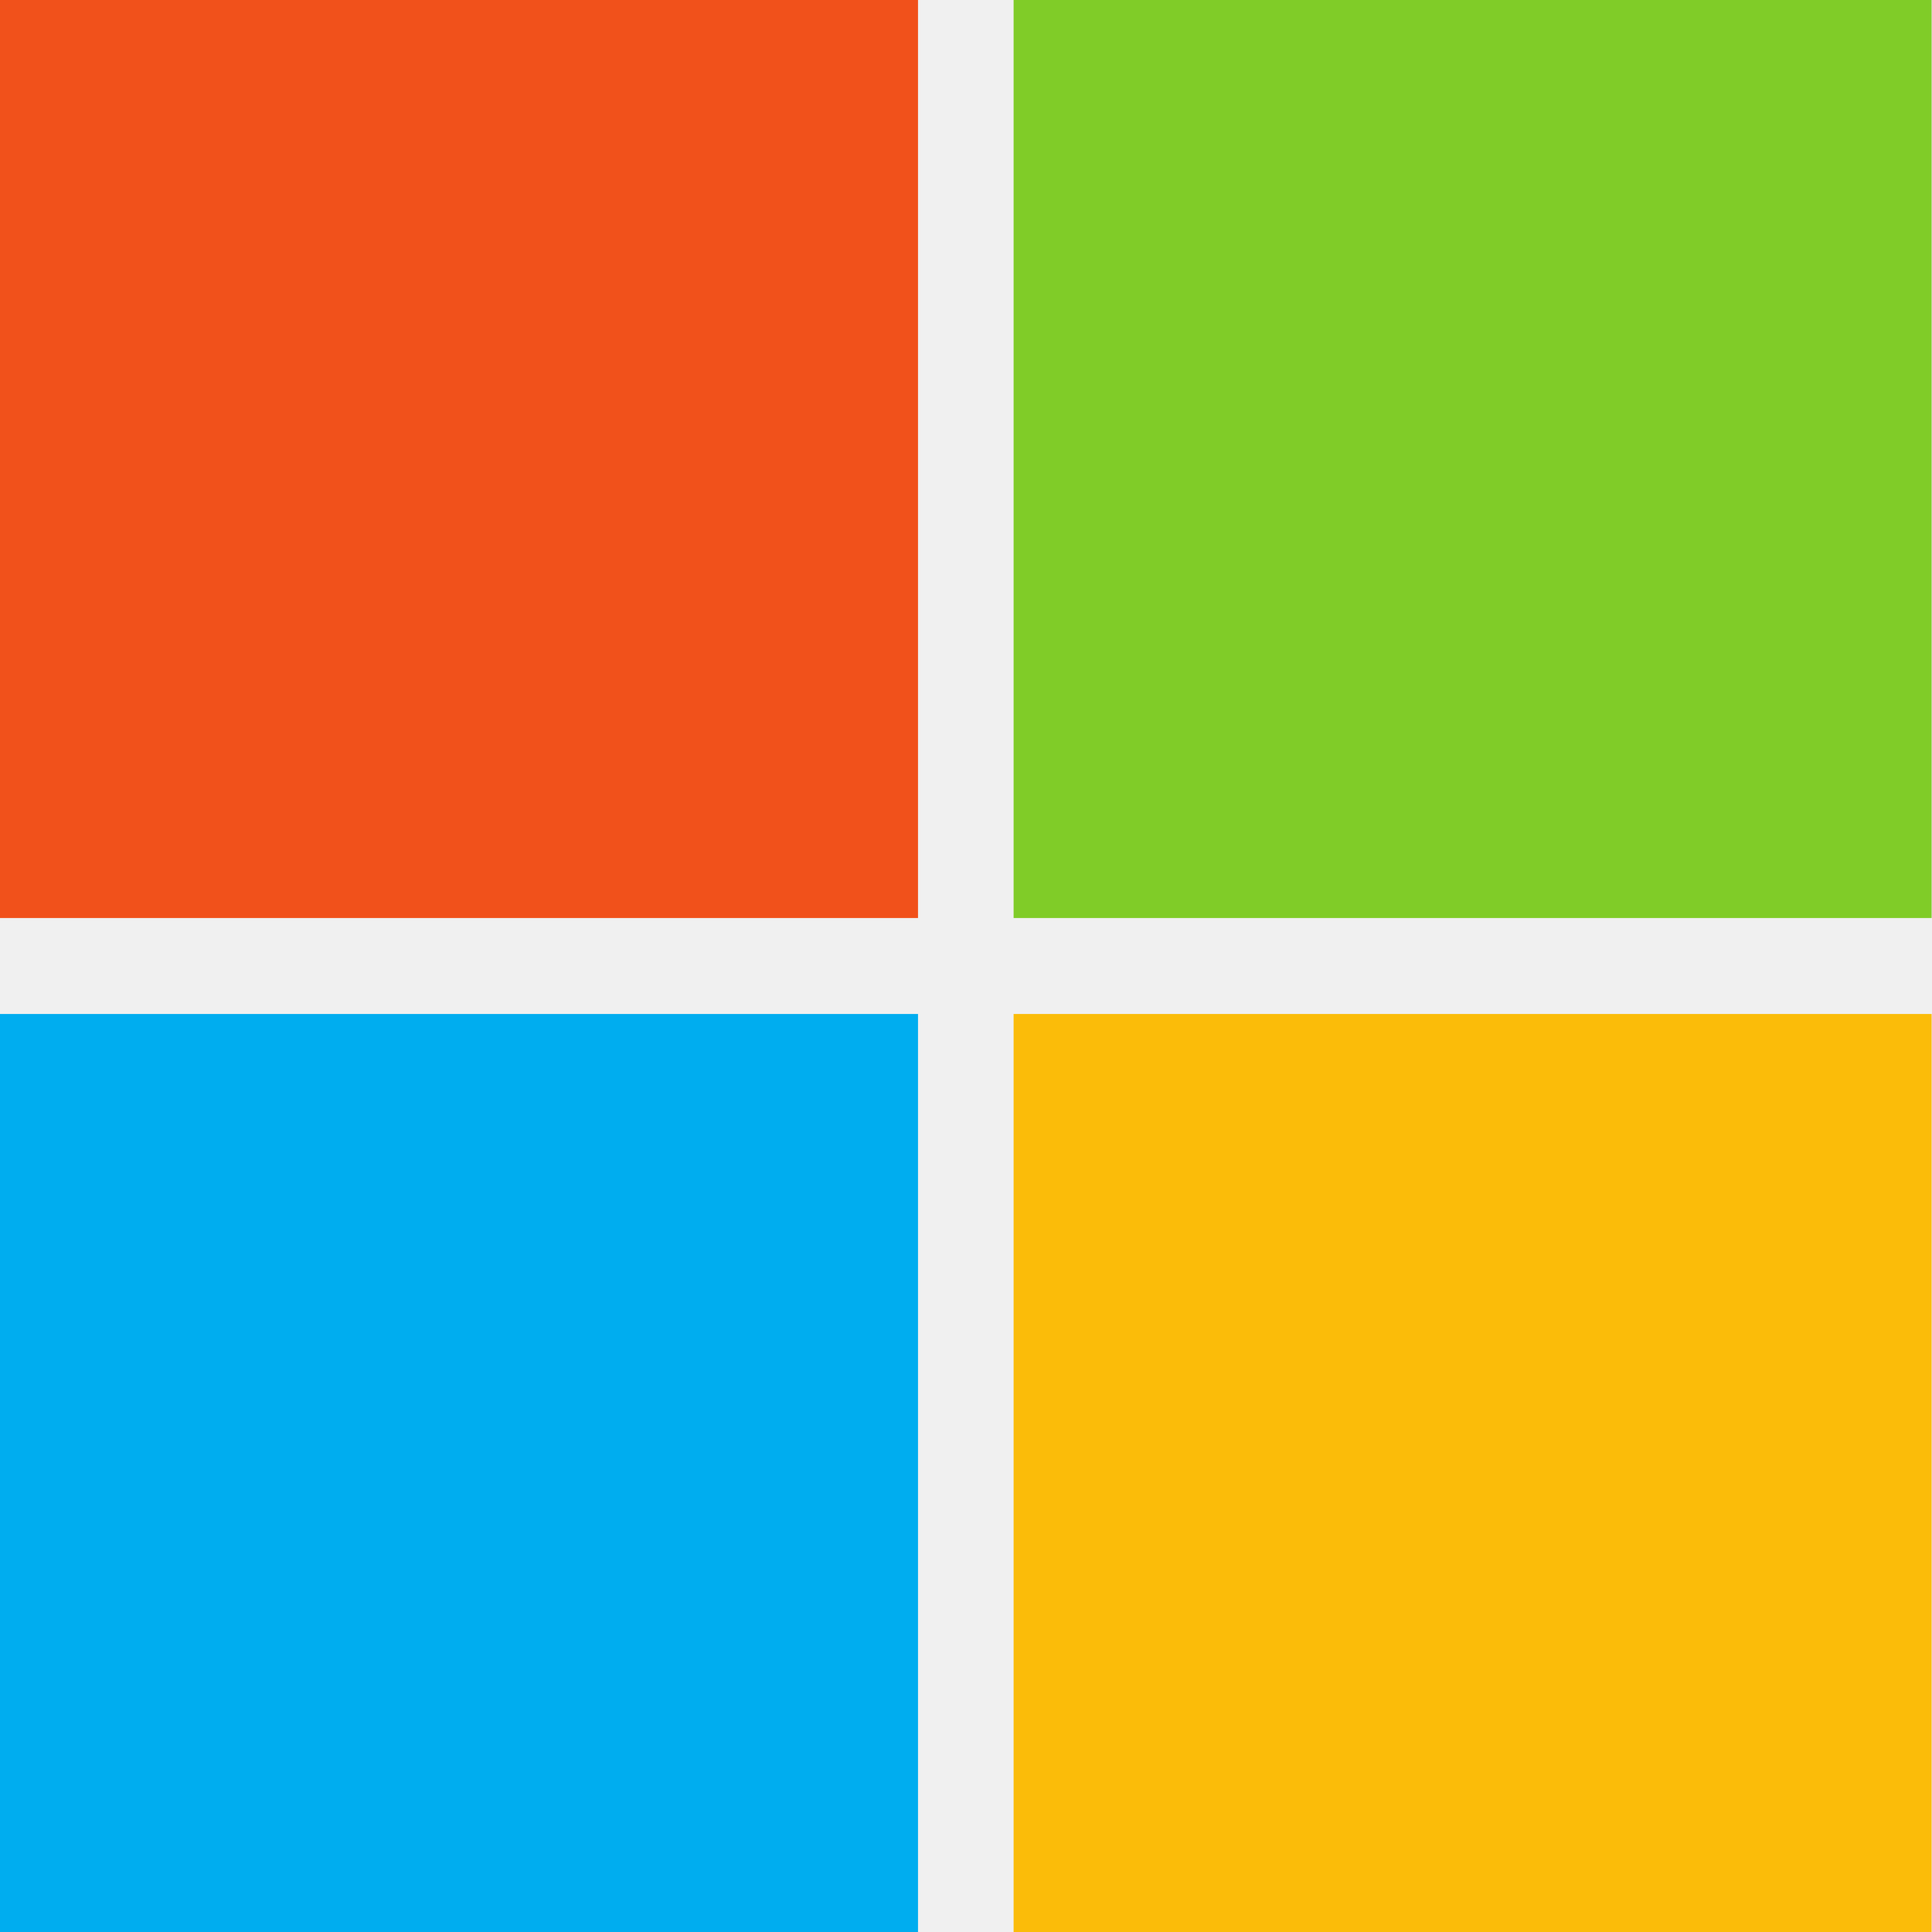
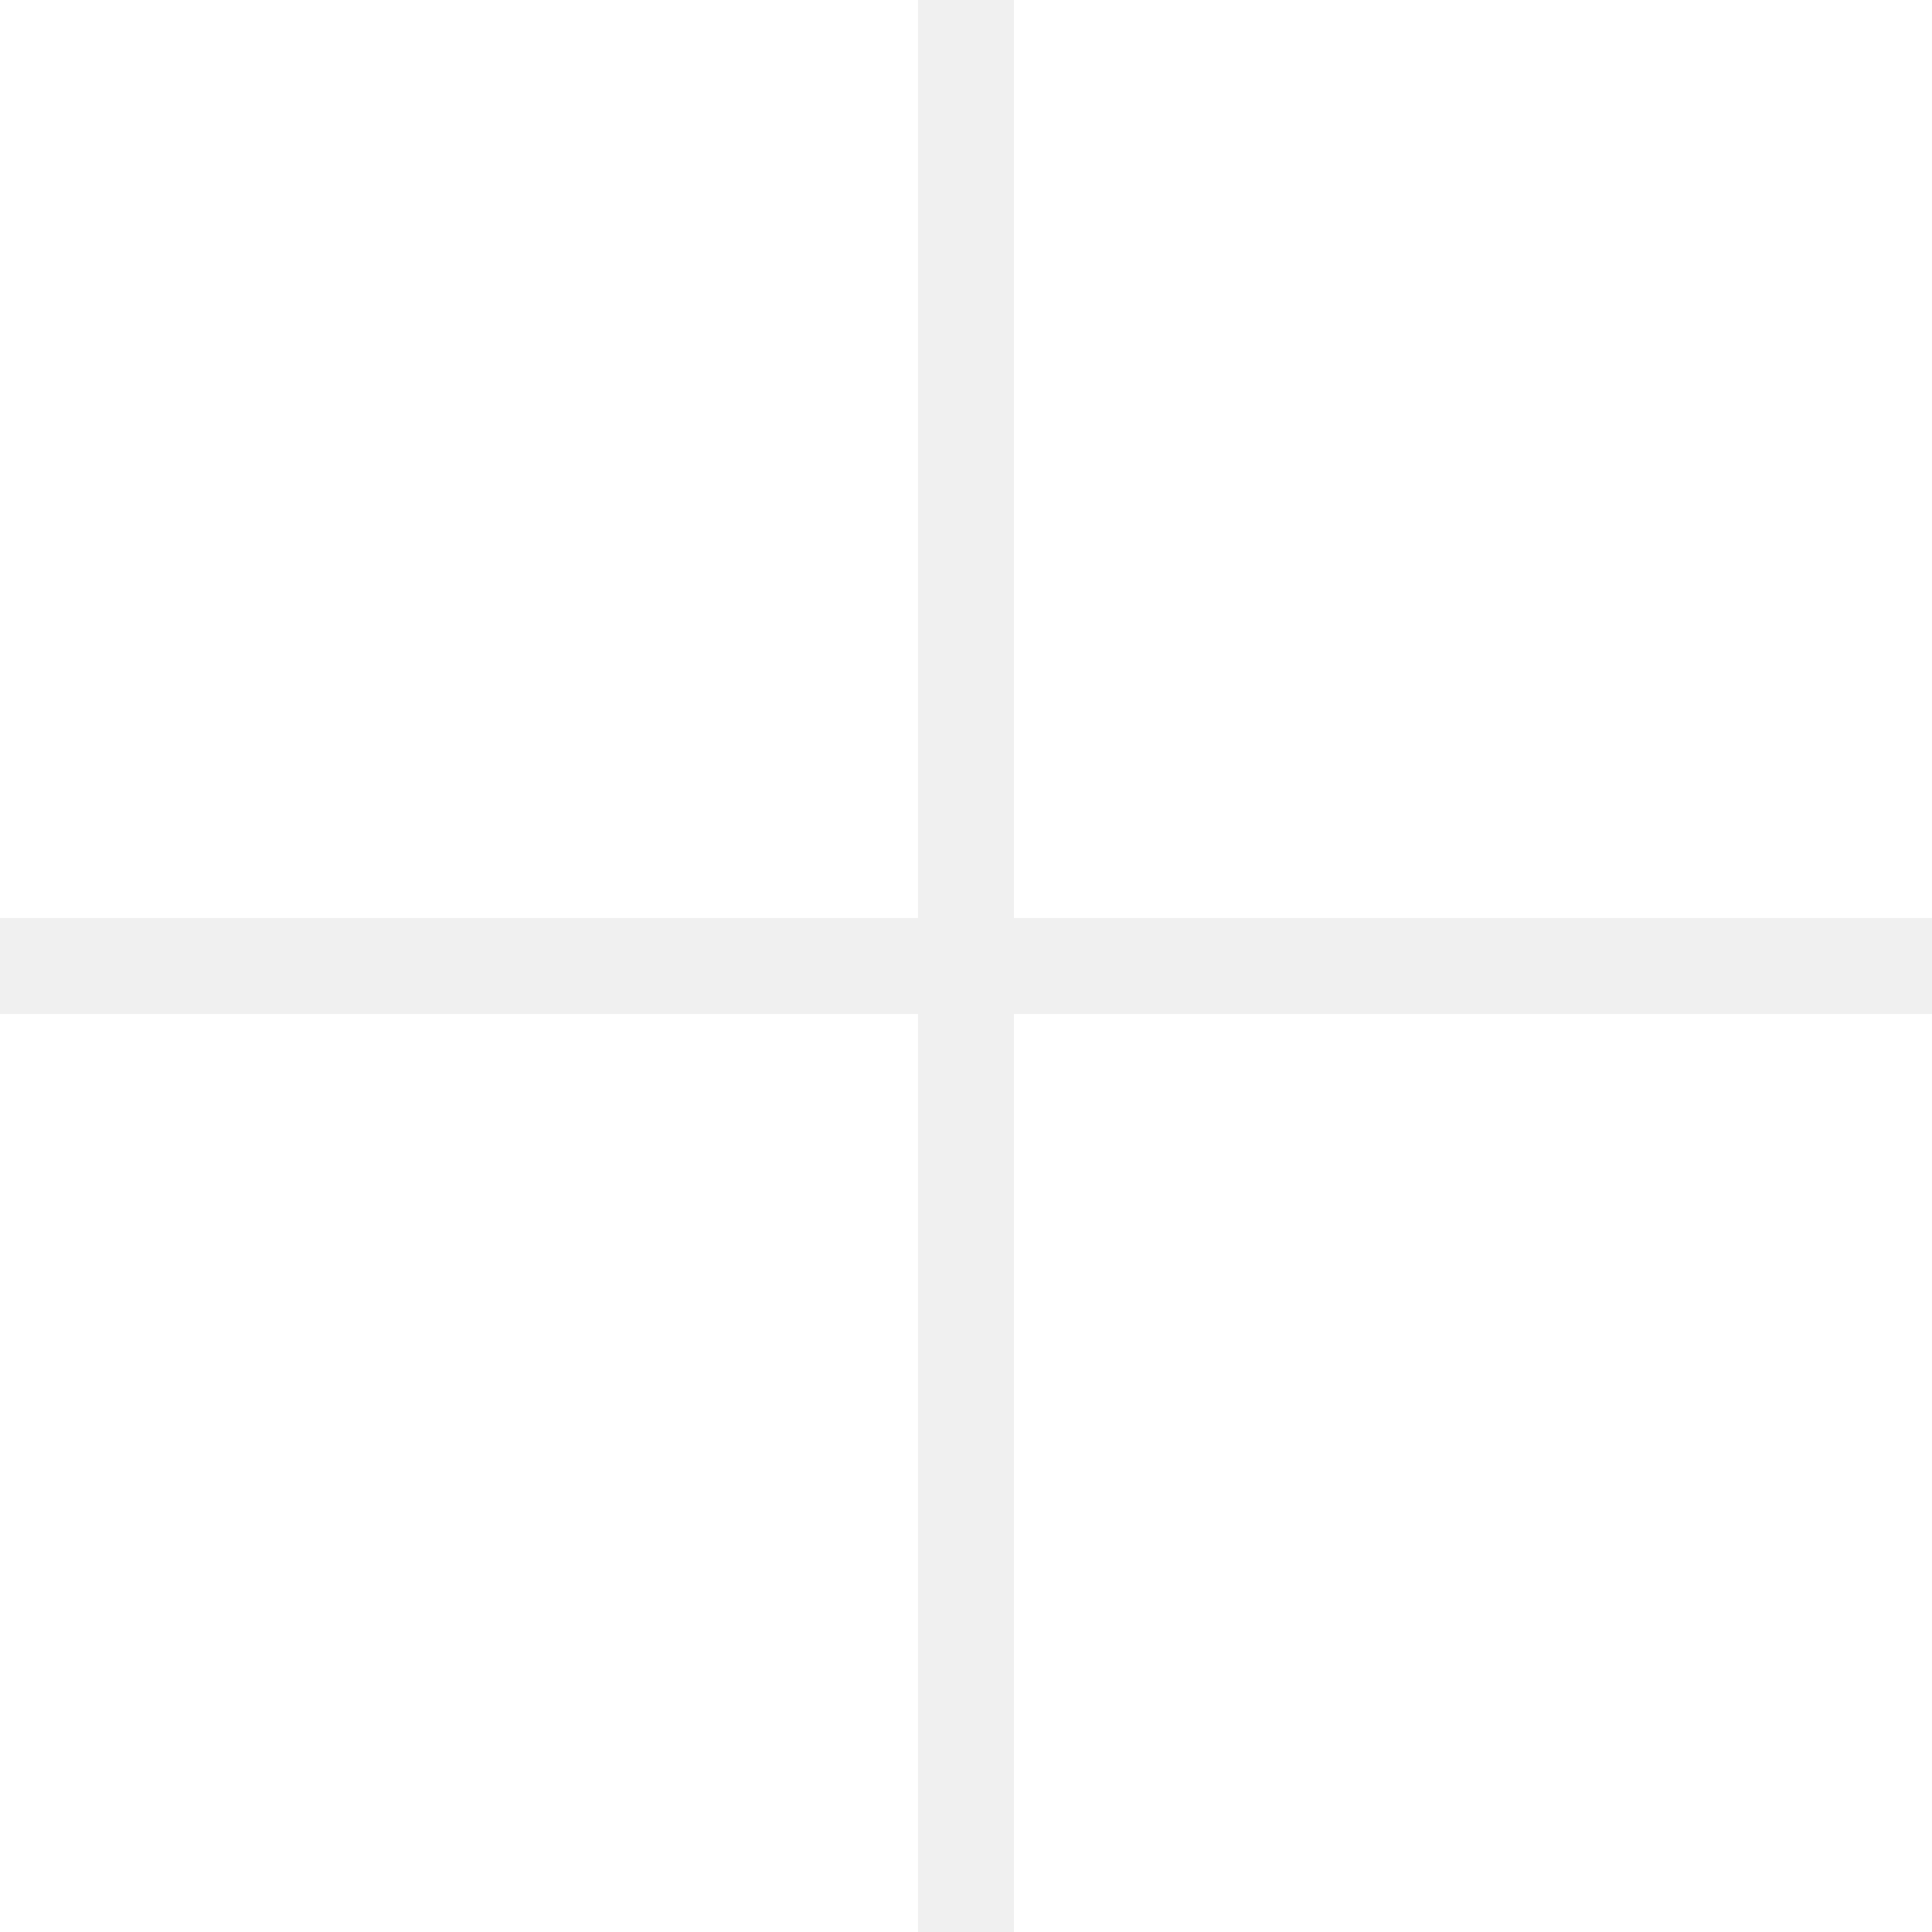
- <svg xmlns="http://www.w3.org/2000/svg" enable-background="new 0 0 2499.6 2500" viewBox="0 0 2499.6 2500">
-   <path d="m1187.9 1187.9h-1187.9v-1187.9h1187.9z" fill="#f1511b" />
-   <path d="m2499.6 1187.9h-1188v-1187.9h1187.9v1187.9z" fill="#80cc28" />
-   <path d="m1187.9 2500h-1187.9v-1187.9h1187.9z" fill="#00adef" />
-   <path d="m2499.6 2500h-1188v-1187.9h1187.9v1187.9z" fill="#fbbc09" />
+ <svg xmlns="http://www.w3.org/2000/svg" enable-background="new 0 0 2500 2500" viewBox="0 0 2500 2500">
+   <g fill="white">
+     <path d="m1187.9 1187.9h-1187.9v-1187.9h1187.9z" />
+     <path d="m2500 1187.9h-1188v-1187.9h1187.9v1187.9z" />
+     <path d="m1187.9 2500h-1187.9v-1187.9h1187.9z" />
+     <path d="m2500 2500h-1188v-1187.9h1187.9v1187.9z" />
+   </g>
</svg>
